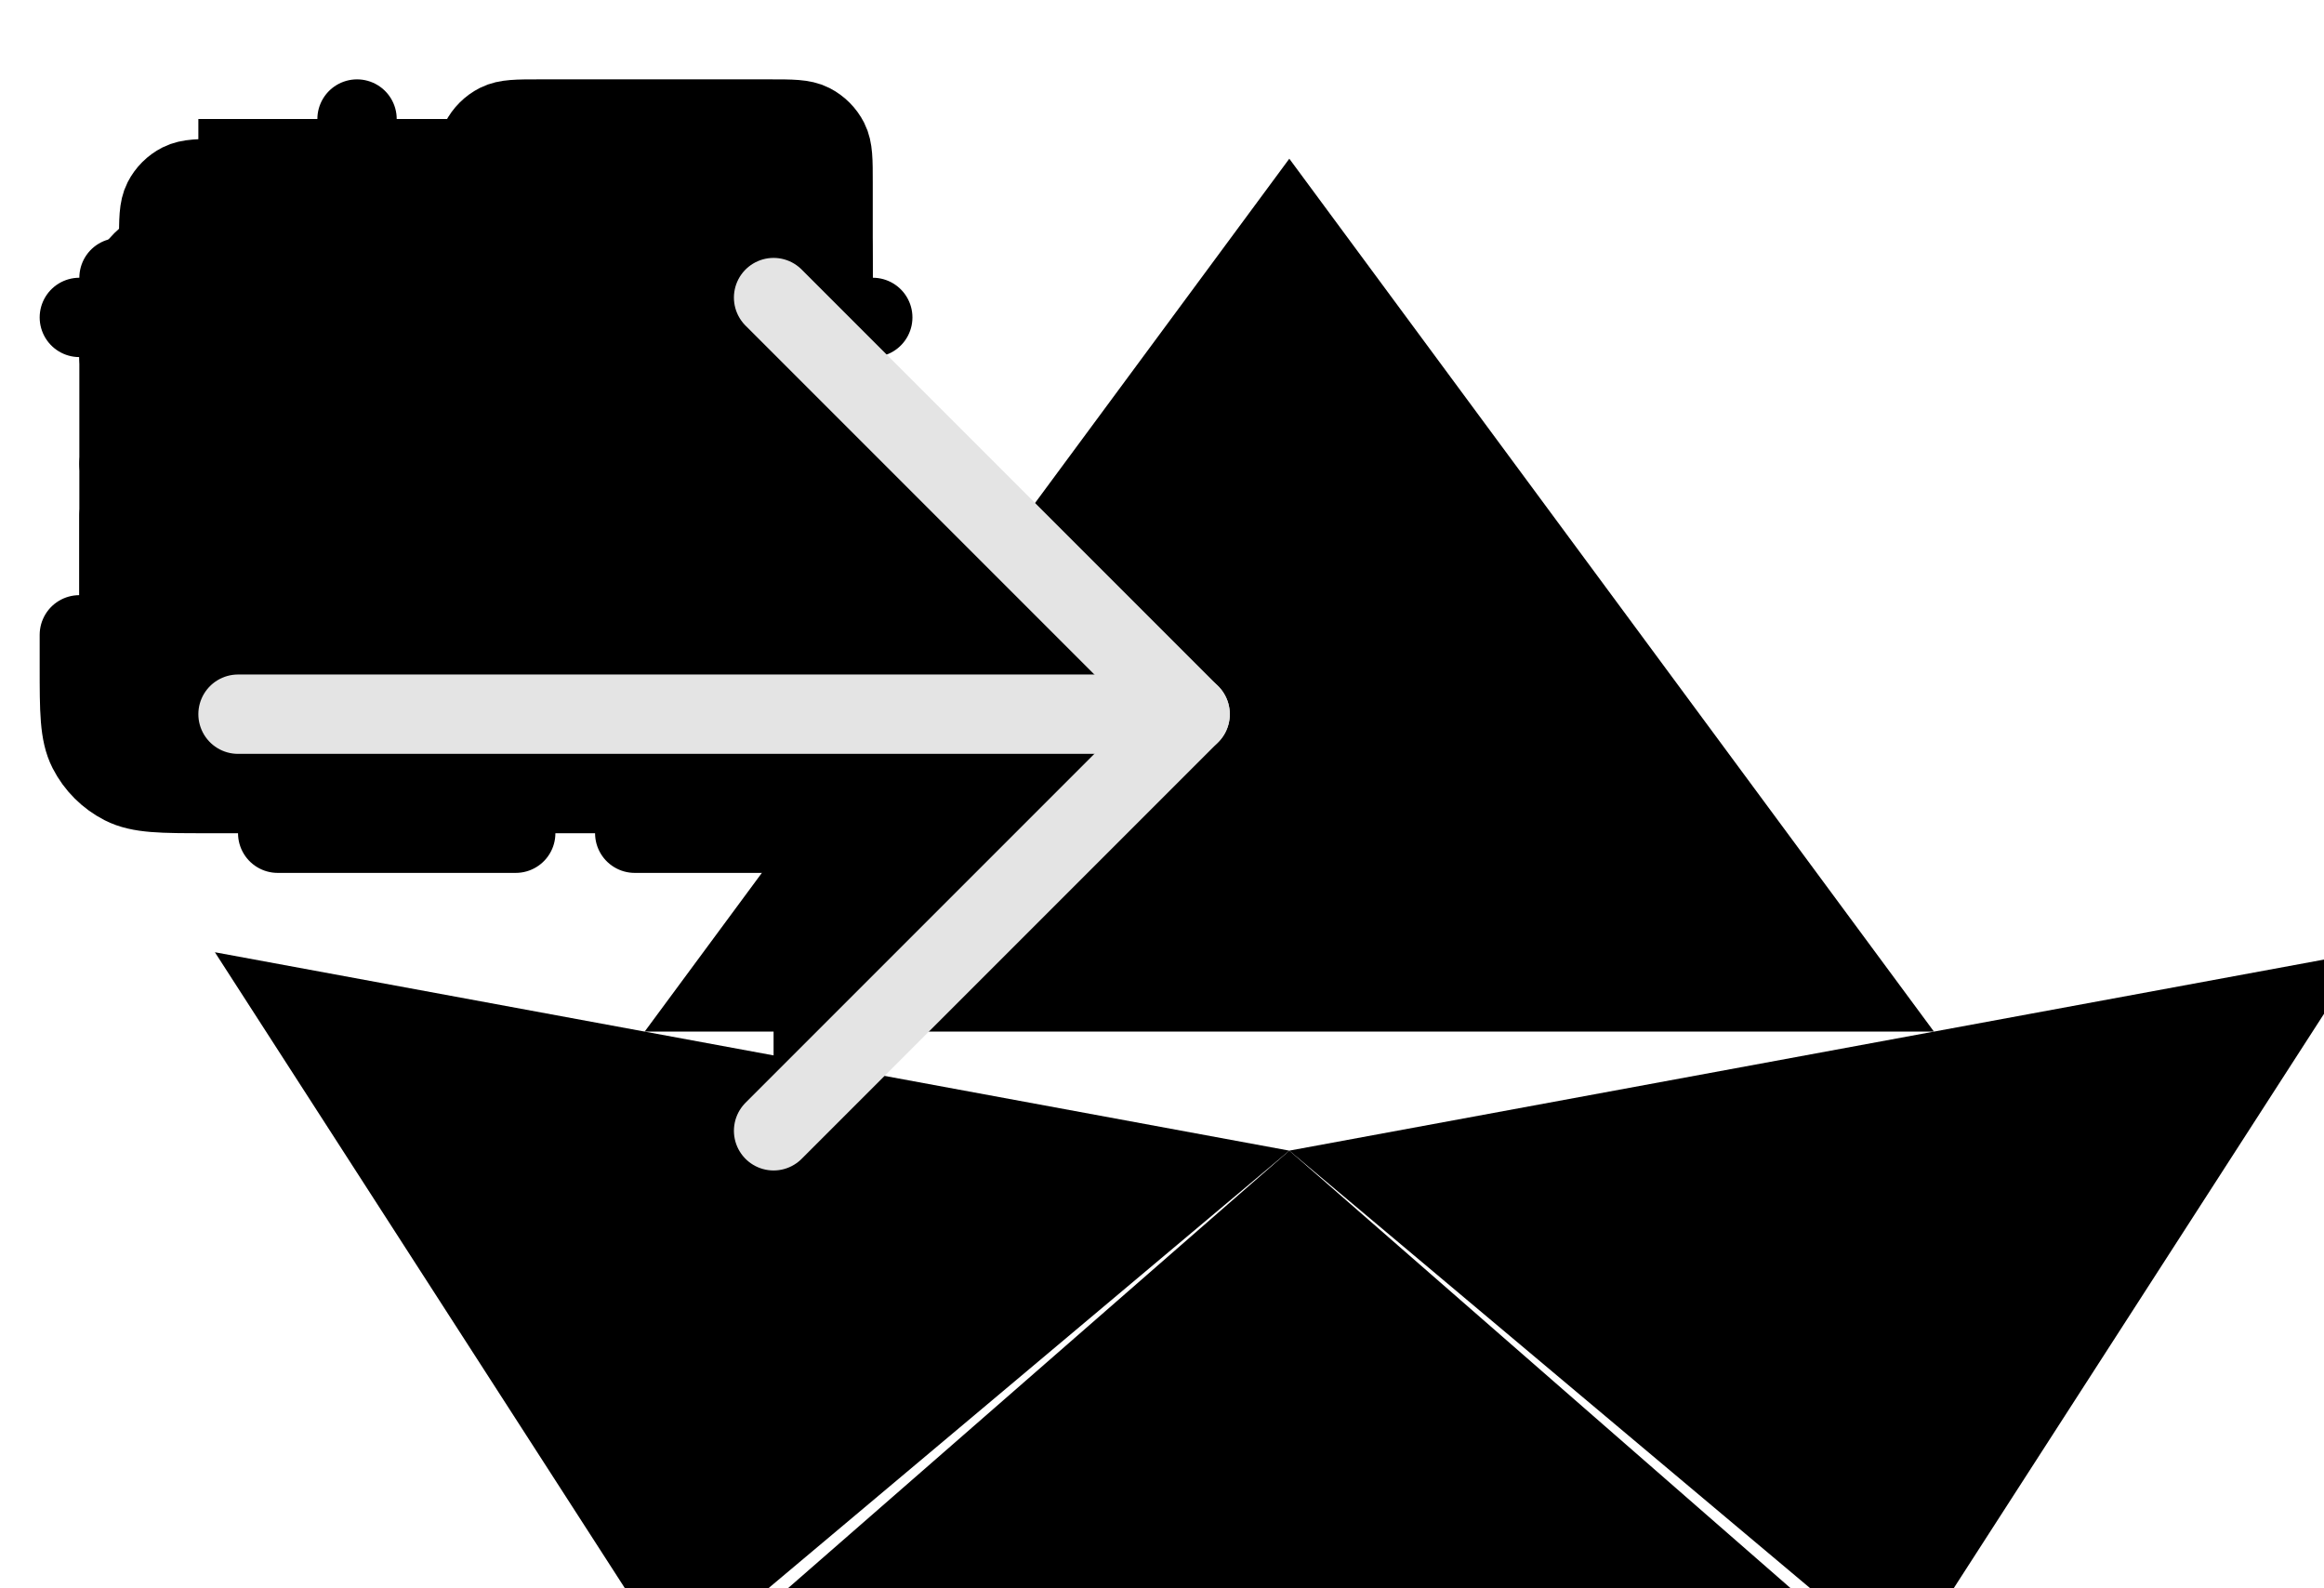
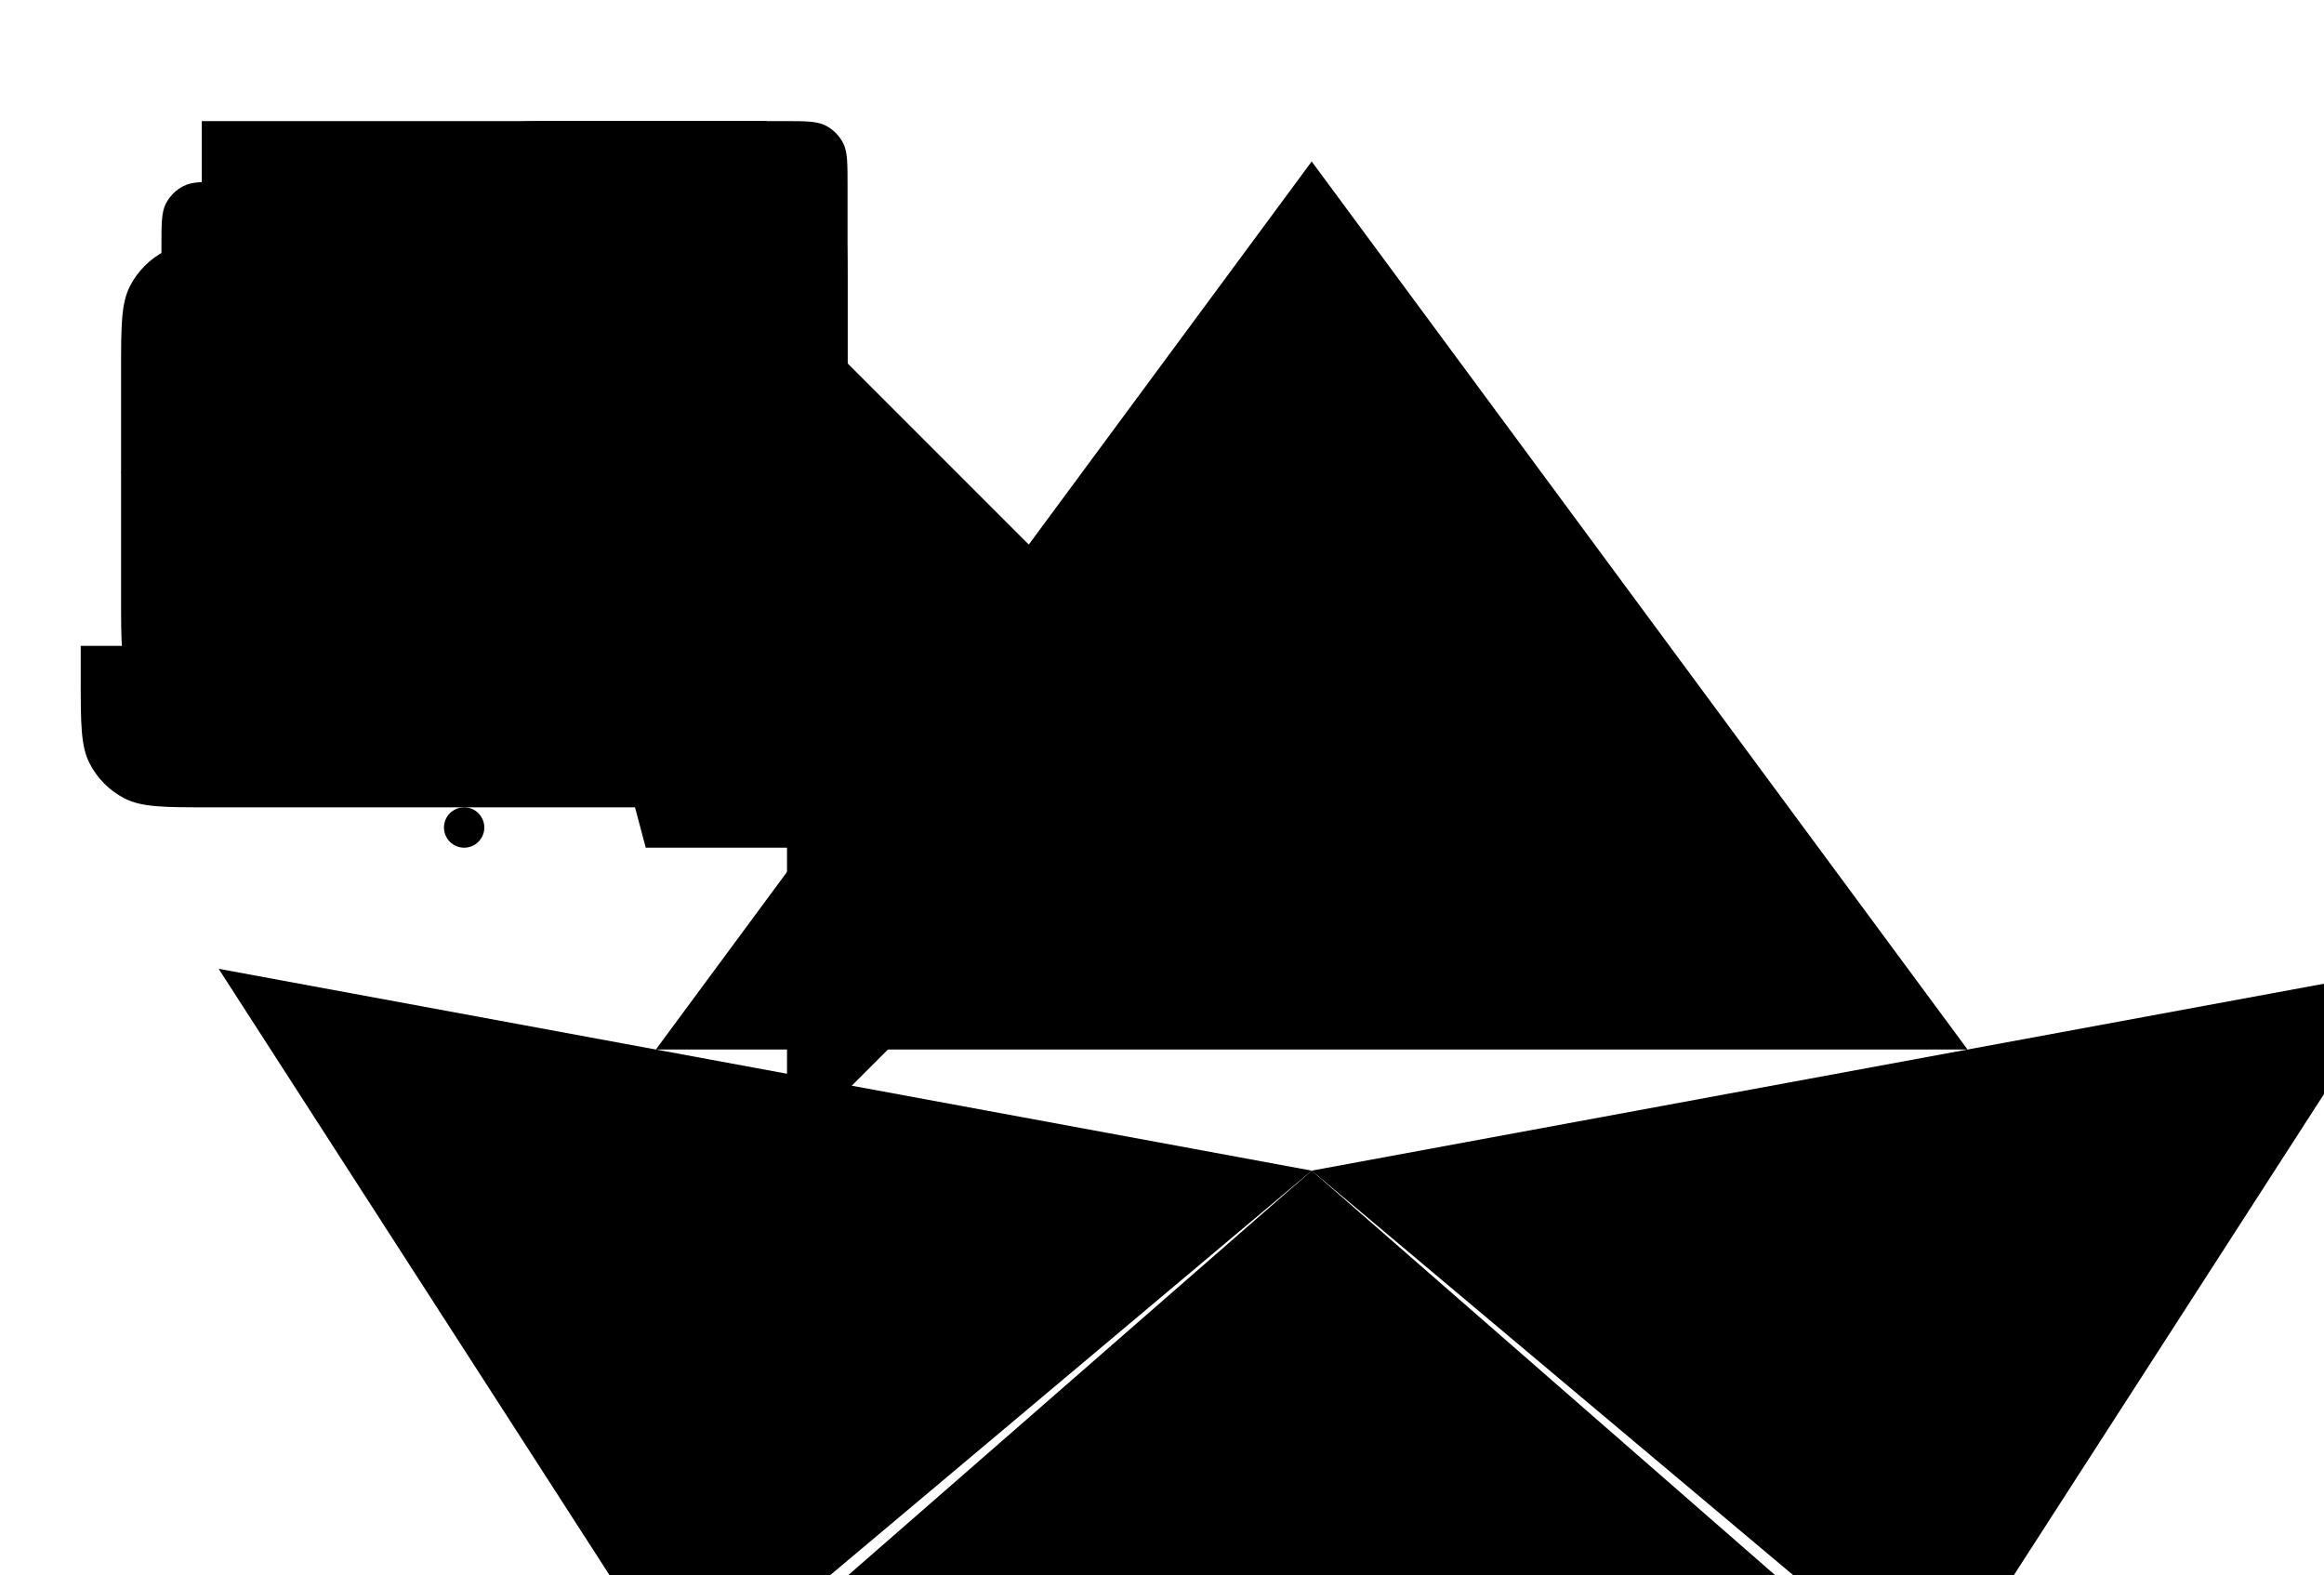
<svg xmlns="http://www.w3.org/2000/svg">
  <g id="chart">
-     <path d="M4 6.1C4 5.54 4 5.26 4.109 5.046C4.205 4.858 4.358 4.705 4.546 4.609C4.76 4.5 5.04 4.5 5.6 4.5H8.4C8.96 4.5 9.24 4.5 9.454 4.609C9.642 4.705 9.795 4.858 9.891 5.046C10 5.26 10 5.54 10 6.1V8.9C10 9.46 10 9.74 9.891 9.954C9.795 10.142 9.642 10.295 9.454 10.391C9.24 10.5 8.96 10.5 8.4 10.5H5.6C5.04 10.5 4.76 10.5 4.546 10.391C4.358 10.295 4.205 10.142 4.109 9.954C4 9.74 4 9.46 4 8.9V6.1Z" stroke="#000000" stroke-width="2" stroke-linecap="round" stroke-linejoin="round" />
-     <path d="M13 6C13 5.534 13 5.301 13.076 5.117C13.178 4.872 13.372 4.678 13.617 4.576C13.801 4.5 14.034 4.5 14.5 4.5H18.5C18.966 4.5 19.199 4.5 19.383 4.576C19.628 4.678 19.822 4.872 19.924 5.117C20 5.301 20 5.534 20 6C20 6.466 20 6.699 19.924 6.883C19.822 7.128 19.628 7.322 19.383 7.424C19.199 7.5 18.966 7.5 18.5 7.5H14.5C14.034 7.5 13.801 7.5 13.617 7.424C13.372 7.322 13.178 7.128 13.076 6.883C13 6.699 13 6.466 13 6Z" stroke="#000000" stroke-width="2" stroke-linecap="round" stroke-linejoin="round" />
-     <path d="M13 12C13 11.534 13 11.301 13.076 11.117C13.178 10.872 13.372 10.678 13.617 10.576C13.801 10.5 14.034 10.5 14.5 10.5H18.5C18.966 10.5 19.199 10.5 19.383 10.576C19.628 10.678 19.822 10.872 19.924 11.117C20 11.301 20 11.534 20 12C20 12.466 20 12.699 19.924 12.883C19.822 13.128 19.628 13.322 19.383 13.424C19.199 13.5 18.966 13.5 18.5 13.5H14.5C14.034 13.5 13.801 13.5 13.617 13.424C13.372 13.322 13.178 13.128 13.076 12.883C13 12.699 13 12.466 13 12Z" stroke="#000000" stroke-width="2" stroke-linecap="round" stroke-linejoin="round" />
-     <path d="M13 18C13 17.534 13 17.301 13.076 17.117C13.178 16.872 13.372 16.678 13.617 16.576C13.801 16.5 14.034 16.5 14.5 16.5H18.5C18.966 16.5 19.199 16.5 19.383 16.576C19.628 16.678 19.822 16.872 19.924 17.117C20 17.301 20 17.534 20 18C20 18.466 20 18.699 19.924 18.883C19.822 19.128 19.628 19.322 19.383 19.424C19.199 19.5 18.966 19.5 18.5 19.5H14.5C14.034 19.5 13.801 19.5 13.617 19.424C13.372 19.322 13.178 19.128 13.076 18.883C13 18.699 13 18.466 13 18Z" stroke="#000000" stroke-width="2" stroke-linecap="round" stroke-linejoin="round" />
-     <path d="M4 15.1C4 14.54 4 14.26 4.109 14.046C4.205 13.858 4.358 13.705 4.546 13.609C4.76 13.5 5.04 13.5 5.6 13.5H8.4C8.96 13.5 9.24 13.5 9.454 13.609C9.642 13.705 9.795 13.858 9.891 14.046C10 14.26 10 14.54 10 15.1V17.9C10 18.46 10 18.74 9.891 18.954C9.795 19.142 9.642 19.295 9.454 19.391C9.24 19.5 8.96 19.5 8.4 19.5H5.6C5.04 19.5 4.76 19.5 4.546 19.391C4.358 19.295 4.205 19.142 4.109 18.954C4 18.74 4 18.46 4 17.9V15.1Z" stroke="#000000" stroke-width="2" stroke-linecap="round" stroke-linejoin="round" />
+     <path d="M4 6.1C4 5.54 4 5.26 4.109 5.046C4.205 4.858 4.358 4.705 4.546 4.609C4.76 4.5 5.04 4.5 5.6 4.5H8.4C8.96 4.5 9.24 4.5 9.454 4.609C9.642 4.705 9.795 4.858 9.891 5.046C10 5.26 10 5.54 10 6.1V8.9C10 9.46 10 9.74 9.891 9.954C9.795 10.142 9.642 10.295 9.454 10.391C9.24 10.5 8.96 10.5 8.4 10.5H5.6C5.04 10.5 4.76 10.5 4.546 10.391C4.358 10.295 4.205 10.142 4.109 9.954C4 9.74 4 9.46 4 8.9V6.1Z" stroke-width="2" stroke-linecap="round" stroke-linejoin="round" />
+     <path d="M13 6C13 5.534 13 5.301 13.076 5.117C13.178 4.872 13.372 4.678 13.617 4.576C13.801 4.5 14.034 4.5 14.5 4.5H18.5C18.966 4.5 19.199 4.5 19.383 4.576C19.628 4.678 19.822 4.872 19.924 5.117C20 5.301 20 5.534 20 6C20 6.466 20 6.699 19.924 6.883C19.822 7.128 19.628 7.322 19.383 7.424C19.199 7.5 18.966 7.5 18.5 7.5H14.5C14.034 7.5 13.801 7.5 13.617 7.424C13.372 7.322 13.178 7.128 13.076 6.883C13 6.699 13 6.466 13 6Z" stroke-width="2" stroke-linecap="round" stroke-linejoin="round" />
+     <path d="M13 12C13 11.534 13 11.301 13.076 11.117C13.178 10.872 13.372 10.678 13.617 10.576C13.801 10.5 14.034 10.5 14.5 10.5H18.5C18.966 10.5 19.199 10.5 19.383 10.576C19.628 10.678 19.822 10.872 19.924 11.117C20 11.301 20 11.534 20 12C20 12.466 20 12.699 19.924 12.883C19.822 13.128 19.628 13.322 19.383 13.424C19.199 13.5 18.966 13.5 18.5 13.5H14.5C14.034 13.5 13.801 13.5 13.617 13.424C13.372 13.322 13.178 13.128 13.076 12.883C13 12.699 13 12.466 13 12Z" stroke-width="2" stroke-linecap="round" stroke-linejoin="round" />
+     <path d="M13 18C13 17.534 13 17.301 13.076 17.117C13.178 16.872 13.372 16.678 13.617 16.576C13.801 16.5 14.034 16.5 14.5 16.5H18.5C18.966 16.5 19.199 16.5 19.383 16.576C19.628 16.678 19.822 16.872 19.924 17.117C20 17.301 20 17.534 20 18C20 18.466 20 18.699 19.924 18.883C19.822 19.128 19.628 19.322 19.383 19.424C19.199 19.5 18.966 19.5 18.5 19.5H14.5C14.034 19.5 13.801 19.5 13.617 19.424C13.372 19.322 13.178 19.128 13.076 18.883C13 18.699 13 18.466 13 18Z" stroke-width="2" stroke-linecap="round" stroke-linejoin="round" />
+     <path d="M4 15.1C4 14.54 4 14.26 4.109 14.046C4.205 13.858 4.358 13.705 4.546 13.609C4.76 13.5 5.04 13.5 5.6 13.5H8.4C8.96 13.5 9.24 13.5 9.454 13.609C9.642 13.705 9.795 13.858 9.891 14.046C10 14.26 10 14.54 10 15.1V17.9C10 18.46 10 18.74 9.891 18.954C9.795 19.142 9.642 19.295 9.454 19.391C9.24 19.5 8.96 19.5 8.4 19.5H5.6C5.04 19.5 4.76 19.5 4.546 19.391C4.358 19.295 4.205 19.142 4.109 18.954C4 18.74 4 18.46 4 17.9V15.1Z" stroke-width="2" stroke-linecap="round" stroke-linejoin="round" />
  </g>
-   <path id="chevron" d="M17 18L12 13L7 18M17 11L12 6L7 11" stroke="#000000" stroke-width="2" stroke-linecap="round" stroke-linejoin="round" />
-   <path id="code" d="M7 8L3 11.692L7 16M17 8L21 11.692L17 16M14 4L10 20" stroke="#000000" stroke-width="2" stroke-linecap="round" stroke-linejoin="round" />
-   <path id="desktop" d="M16 21H19.4C19.96 21 20.24 21 20.454 20.891C20.642 20.795 20.795 20.642 20.891 20.454C21 20.24 21 19.96 21 19.4V4.6C21 4.04 21 3.76 20.891 3.546C20.795 3.358 20.642 3.205 20.454 3.109C20.24 3 19.96 3 19.4 3H13.6C13.04 3 12.76 3 12.546 3.109C12.358 3.205 12.205 3.358 12.109 3.546C12 3.76 12 4.04 12 4.6V6M10 18V21M7 21H13M6.2 18H13.8C14.92 18 15.48 18 15.908 17.782C16.284 17.59 16.59 17.284 16.782 16.908C17 16.48 17 15.92 17 14.8V9.2C17 8.08 17 7.52 16.782 7.092C16.59 6.716 16.284 6.41 15.908 6.218C15.48 6 14.92 6 13.8 6H6.2C5.08 6 4.52 6 4.092 6.218C3.716 6.41 3.41 6.716 3.218 7.092C3 7.52 3 8.08 3 9.2V14.8C3 15.92 3 16.48 3.218 16.908C3.41 17.284 3.716 17.59 4.092 17.782C4.52 18 5.08 18 6.2 18Z" stroke="#000000" stroke-width="2" stroke-linecap="round" />
-   <path id="drone" d="M6 11V11.613C6 11.937 6 12.099 6.046 12.245C6.086 12.374 6.153 12.494 6.241 12.597C6.34 12.713 6.478 12.798 6.752 12.97L7.753 13.596M18 11V11.613C18 11.937 18 12.099 17.954 12.245C17.914 12.374 17.847 12.494 17.759 12.597C17.66 12.713 17.523 12.798 17.248 12.97L16.247 13.596M7.753 13.596C8.322 12.079 9.785 11 11.5 11H12.5C14.215 11 15.678 12.079 16.247 13.596M7.753 13.596L8.857 14.286M16.247 13.596L15.143 14.286M8 18V16.236C8 16.081 8.036 15.928 8.106 15.789L8.857 14.286M16 18V16.236C16 16.081 15.964 15.928 15.894 15.789L15.143 14.286M15.143 14.286L14.389 14.757C14.244 14.847 14.172 14.893 14.094 14.925C14.025 14.953 13.954 14.974 13.88 14.986C13.797 15 13.712 15 13.541 15H10.459C10.288 15 10.203 15 10.12 14.986C10.046 14.974 9.975 14.953 9.906 14.925C9.828 14.893 9.756 14.847 9.611 14.757L8.857 14.286M2 8H10M14 8H22M6 8V6M18 8V6" stroke="#000000" stroke-width="2" stroke-linecap="round" stroke-linejoin="round" />
-   <path id="laptop" d="M9 3V9M6 5V9M3 7V9M21 16V7.2C21 6.08 21 5.52 20.782 5.092C20.59 4.716 20.284 4.41 19.908 4.218C19.48 4 18.92 4 17.8 4H13M3 16V13M22 16V16.8C22 17.92 22 18.48 21.782 18.908C21.59 19.284 21.284 19.59 20.908 19.782C20.48 20 19.92 20 18.8 20H5.2C4.08 20 3.52 20 3.092 19.782C2.716 19.59 2.41 19.284 2.218 18.908C2 18.48 2 17.92 2 16.8V16H8.337C8.582 16 8.704 16 8.819 16.028C8.921 16.052 9.019 16.093 9.108 16.147C9.209 16.209 9.296 16.296 9.469 16.469L9.531 16.531C9.704 16.704 9.791 16.791 9.892 16.853C9.981 16.907 10.079 16.948 10.181 16.972C10.296 17 10.418 17 10.663 17H13.337C13.582 17 13.704 17 13.819 16.972C13.921 16.948 14.019 16.907 14.108 16.853C14.209 16.791 14.296 16.704 14.469 16.531L14.531 16.469C14.704 16.296 14.791 16.209 14.892 16.147C14.981 16.093 15.079 16.052 15.181 16.028C15.296 16 15.418 16 15.663 16H22Z" stroke="#000000" stroke-width="2" stroke-linecap="round" stroke-linejoin="round" />
+   <path id="chevron" d="M17 18L12 13L7 18M17 11L12 6L7 11" stroke-width="2" stroke-linecap="round" stroke-linejoin="round" />
+   <path id="code" d="M7 8L3 11.692L7 16M17 8L21 11.692L17 16M14 4L10 20" stroke-width="2" stroke-linecap="round" stroke-linejoin="round" />
+   <path id="desktop" d="M16 21H19.4C19.96 21 20.24 21 20.454 20.891C20.642 20.795 20.795 20.642 20.891 20.454C21 20.24 21 19.96 21 19.4V4.6C21 4.04 21 3.76 20.891 3.546C20.795 3.358 20.642 3.205 20.454 3.109C20.24 3 19.96 3 19.4 3H13.6C13.04 3 12.76 3 12.546 3.109C12.358 3.205 12.205 3.358 12.109 3.546C12 3.76 12 4.04 12 4.6V6M10 18V21M7 21H13M6.2 18H13.8C14.92 18 15.48 18 15.908 17.782C16.284 17.59 16.59 17.284 16.782 16.908C17 16.48 17 15.92 17 14.8V9.2C17 8.08 17 7.52 16.782 7.092C16.59 6.716 16.284 6.41 15.908 6.218C15.48 6 14.92 6 13.8 6H6.2C5.08 6 4.52 6 4.092 6.218C3.716 6.41 3.41 6.716 3.218 7.092C3 7.52 3 8.08 3 9.2V14.8C3 15.92 3 16.48 3.218 16.908C3.41 17.284 3.716 17.59 4.092 17.782C4.52 18 5.08 18 6.2 18Z" stroke-width="2" stroke-linecap="round" />
+   <path id="drone" d="M6 11V11.613C6 11.937 6 12.099 6.046 12.245C6.086 12.374 6.153 12.494 6.241 12.597C6.34 12.713 6.478 12.798 6.752 12.97L7.753 13.596M18 11V11.613C18 11.937 18 12.099 17.954 12.245C17.914 12.374 17.847 12.494 17.759 12.597C17.66 12.713 17.523 12.798 17.248 12.97L16.247 13.596M7.753 13.596C8.322 12.079 9.785 11 11.5 11H12.5C14.215 11 15.678 12.079 16.247 13.596M7.753 13.596L8.857 14.286M16.247 13.596L15.143 14.286M8 18V16.236C8 16.081 8.036 15.928 8.106 15.789L8.857 14.286M16 18V16.236C16 16.081 15.964 15.928 15.894 15.789L15.143 14.286M15.143 14.286L14.389 14.757C14.244 14.847 14.172 14.893 14.094 14.925C14.025 14.953 13.954 14.974 13.88 14.986C13.797 15 13.712 15 13.541 15H10.459C10.288 15 10.203 15 10.12 14.986C10.046 14.974 9.975 14.953 9.906 14.925C9.828 14.893 9.756 14.847 9.611 14.757L8.857 14.286M2 8H10M14 8H22M6 8V6M18 8V6" stroke-width="2" stroke-linecap="round" stroke-linejoin="round" />
+   <path id="laptop" d="M9 3V9M6 5V9M3 7V9M21 16V7.2C21 6.08 21 5.52 20.782 5.092C20.59 4.716 20.284 4.41 19.908 4.218C19.48 4 18.92 4 17.8 4H13M3 16V13M22 16V16.8C22 17.92 22 18.48 21.782 18.908C21.59 19.284 21.284 19.59 20.908 19.782C20.48 20 19.92 20 18.8 20H5.2C4.08 20 3.52 20 3.092 19.782C2.716 19.59 2.41 19.284 2.218 18.908C2 18.48 2 17.92 2 16.8V16H8.337C8.582 16 8.704 16 8.819 16.028C8.921 16.052 9.019 16.093 9.108 16.147C9.209 16.209 9.296 16.296 9.469 16.469L9.531 16.531C9.704 16.704 9.791 16.791 9.892 16.853C9.981 16.907 10.079 16.948 10.181 16.972C10.296 17 10.418 17 10.663 17H13.337C13.582 17 13.704 17 13.819 16.972C13.921 16.948 14.019 16.907 14.108 16.853C14.209 16.791 14.296 16.704 14.469 16.531L14.531 16.469C14.704 16.296 14.791 16.209 14.892 16.147C14.981 16.093 15.079 16.052 15.181 16.028C15.296 16 15.418 16 15.663 16H22Z" stroke-width="2" stroke-linecap="round" stroke-linejoin="round" />
  <path id="presentation" d="M5 3V16H19V3M3 16H21M11.5 20C11.224 20 11 20.224 11 20.5C11 20.776 11.224 21 11.5 21C11.776 21 12 20.776 12 20.5C12 20.224 11.776 20 11.5 20ZM11.5 20V16M8 11V8L12 11L16 7M16 7H13M16 7V10M11.5 20.5H11.51M3 3H21" stroke-width="2" stroke-linecap="round" stroke-linejoin="round" />
  <g id="logo">
    <path d="M5.417 24L17.023 42L32.5 29L5.417 24Z" stroke-width="4" stroke-linecap="round" stroke-linejoin="round" />
    <path d="M59.583 24L47.977 42L32.5 29L59.583 24Z" stroke-width="4" stroke-linecap="round" stroke-linejoin="round" />
    <path d="M17.604 42H47.396L32.5 29L17.604 42Z" stroke-width="4" stroke-linecap="round" stroke-linejoin="round" />
    <path d="M16.25 26L32.5 4L48.75 26" stroke-width="4" stroke-linejoin="round" />
  </g>
  <g id="arrow">
-     <path d="M19.5 7.5L30 18L19.5 28.5" stroke="#E4E4E4" stroke-width="2" stroke-linecap="round" stroke-linejoin="round" />
-     <path d="M30 18H6" stroke="#E4E4E4" stroke-width="2" stroke-linecap="round" stroke-linejoin="round" />
+     <path d="M19.5 7.5L30 18L19.5 28.5" stroke-width="2" stroke-linecap="round" stroke-linejoin="round" />
+     <path d="M30 18H6" stroke-width="2" stroke-linecap="round" stroke-linejoin="round" />
  </g>
</svg>
